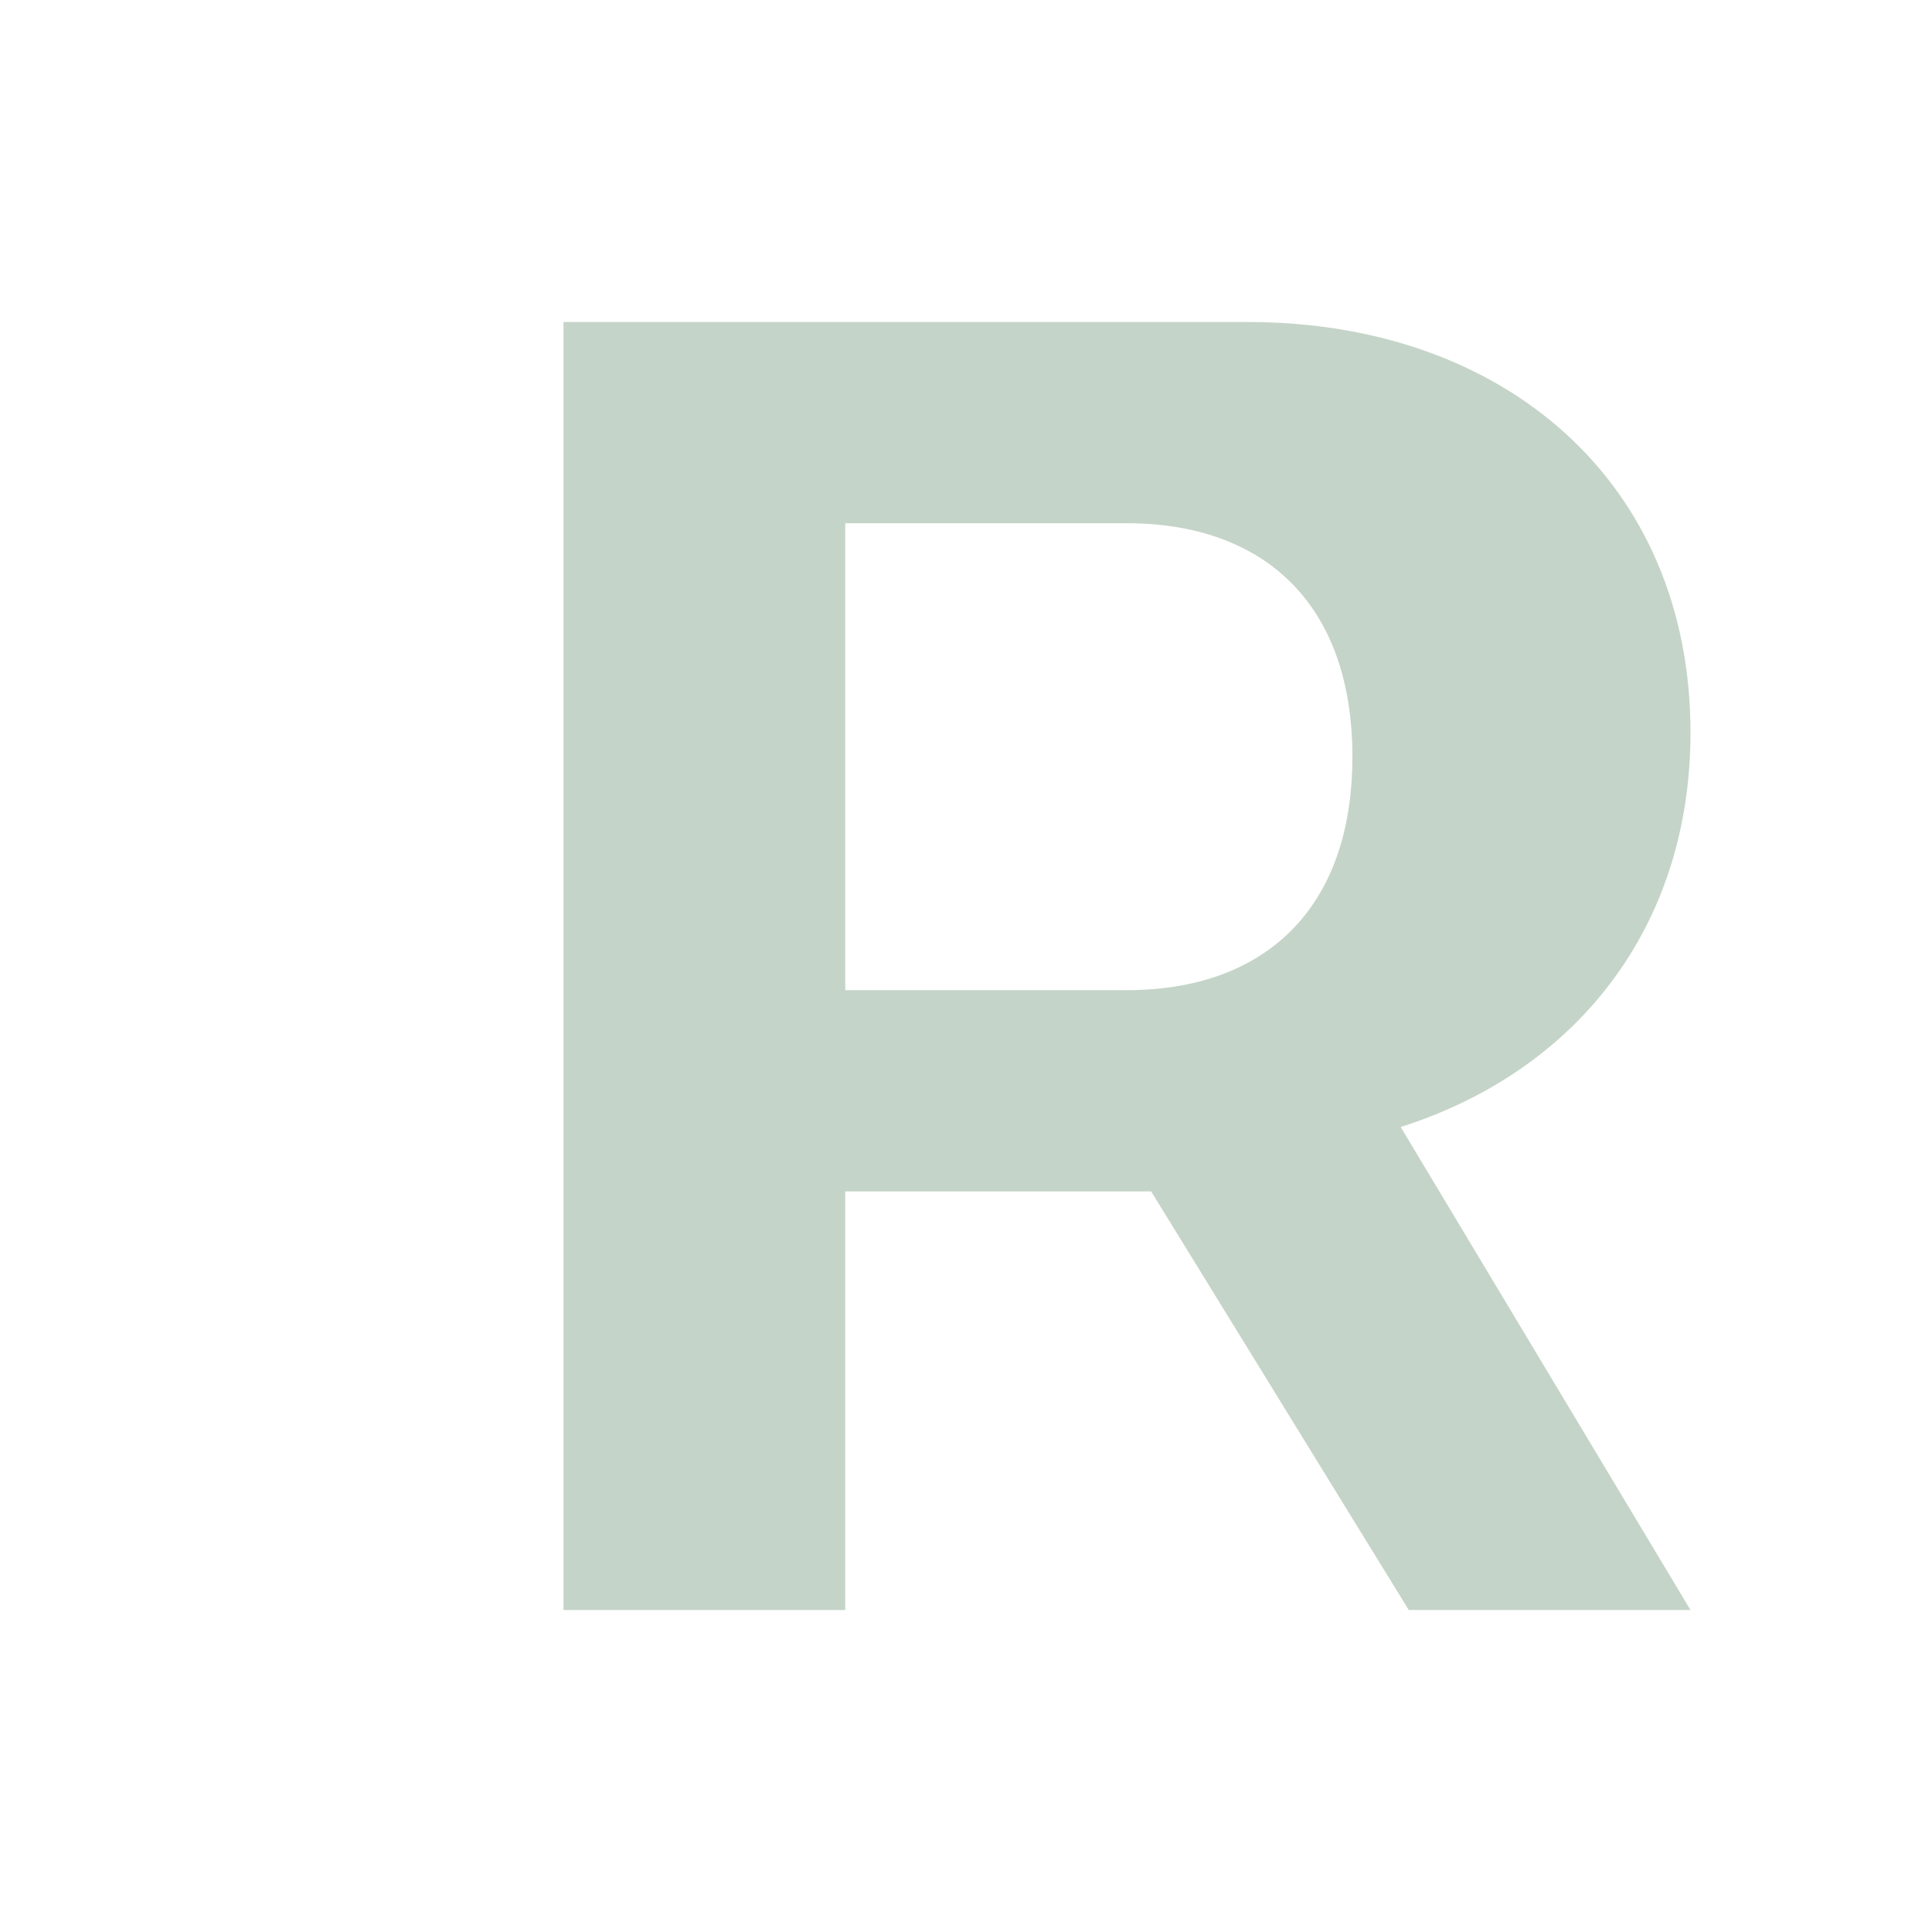
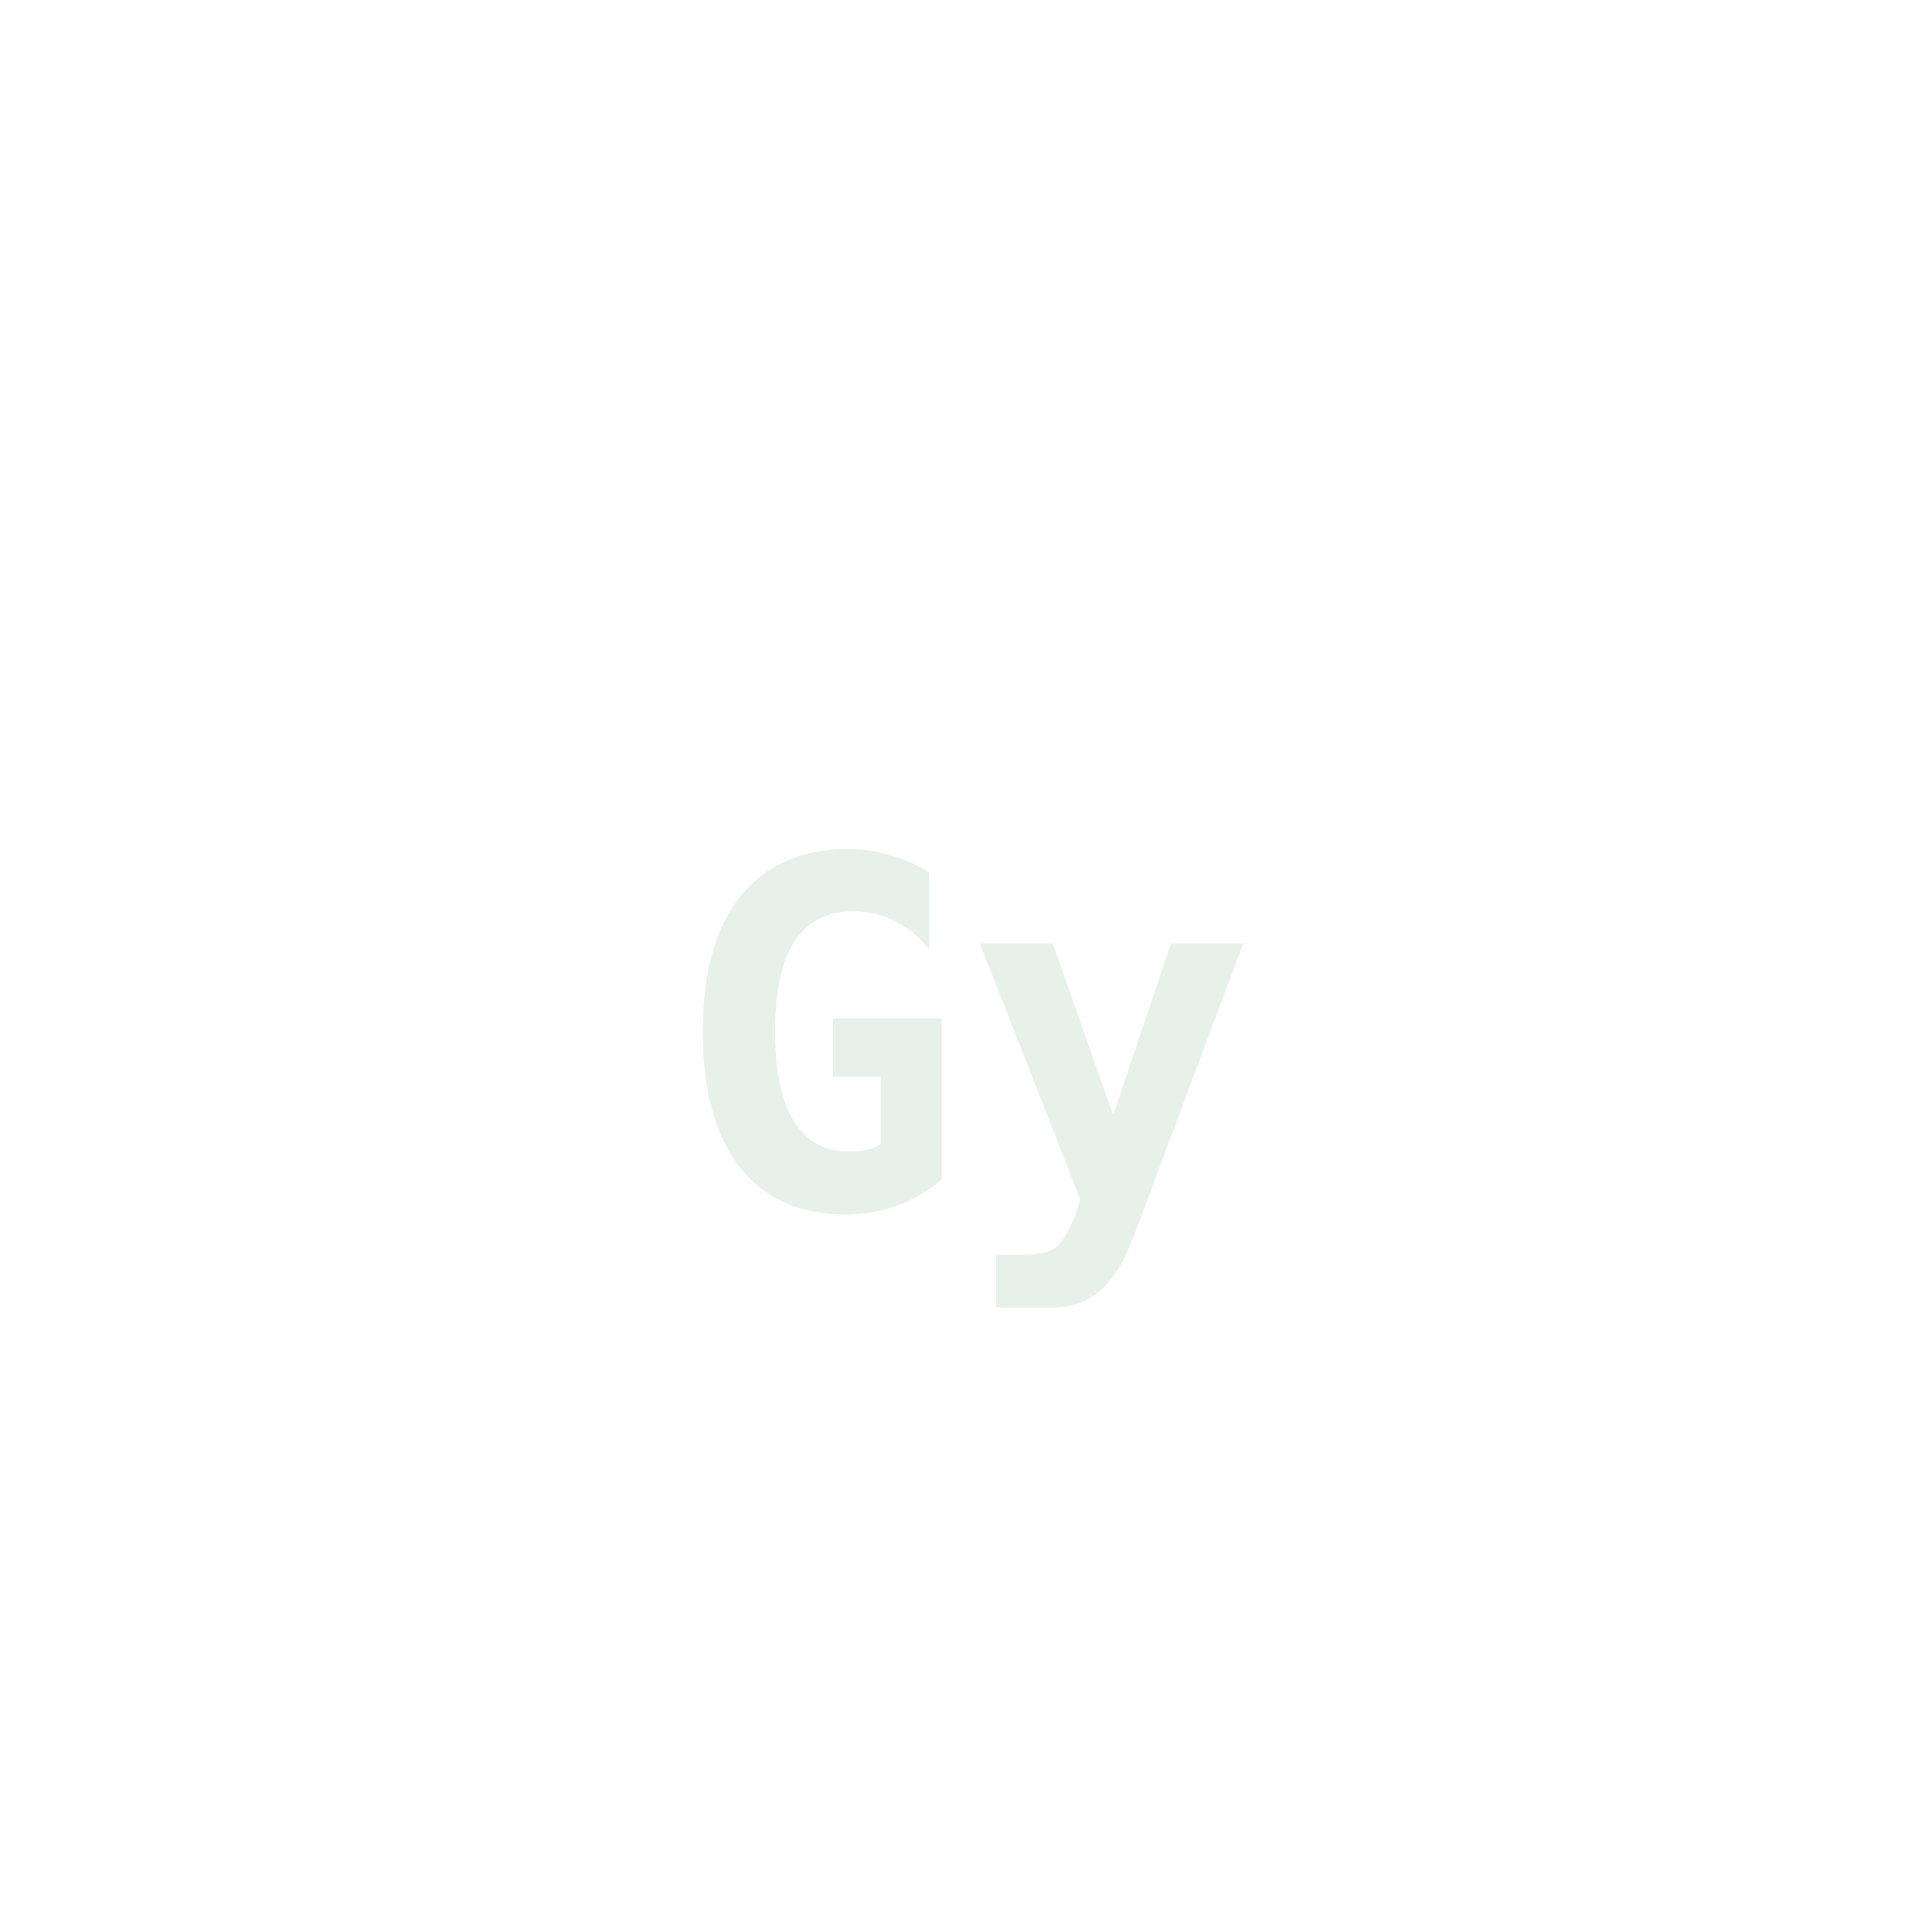
- <svg xmlns="http://www.w3.org/2000/svg" viewBox="0 0 24 24" fill="#c5d4c8">
-   <path d="M7 4h8.5c3.2 0 5.5 2 5.5 5.1 0 2.4-1.4 4.2-3.6 4.9L21 20h-3.5l-3.2-5.2H10.5V20H7V4zm3.5 2.5v5.8h3.5c1.7 0 2.8-1 2.8-2.9s-1.1-2.9-2.8-2.9h-3.5z" />
+ <svg xmlns="http://www.w3.org/2000/svg" viewBox="0 0 48 48" role="img" aria-hidden="true">
+   <text x="24" y="30" text-anchor="middle" font-family="ui-monospace, 'IBM Plex Mono', 'SF Mono', Menlo, Consolas, monospace" font-size="12" font-weight="700" fill="#e8f0ea">Gy</text>
</svg>
